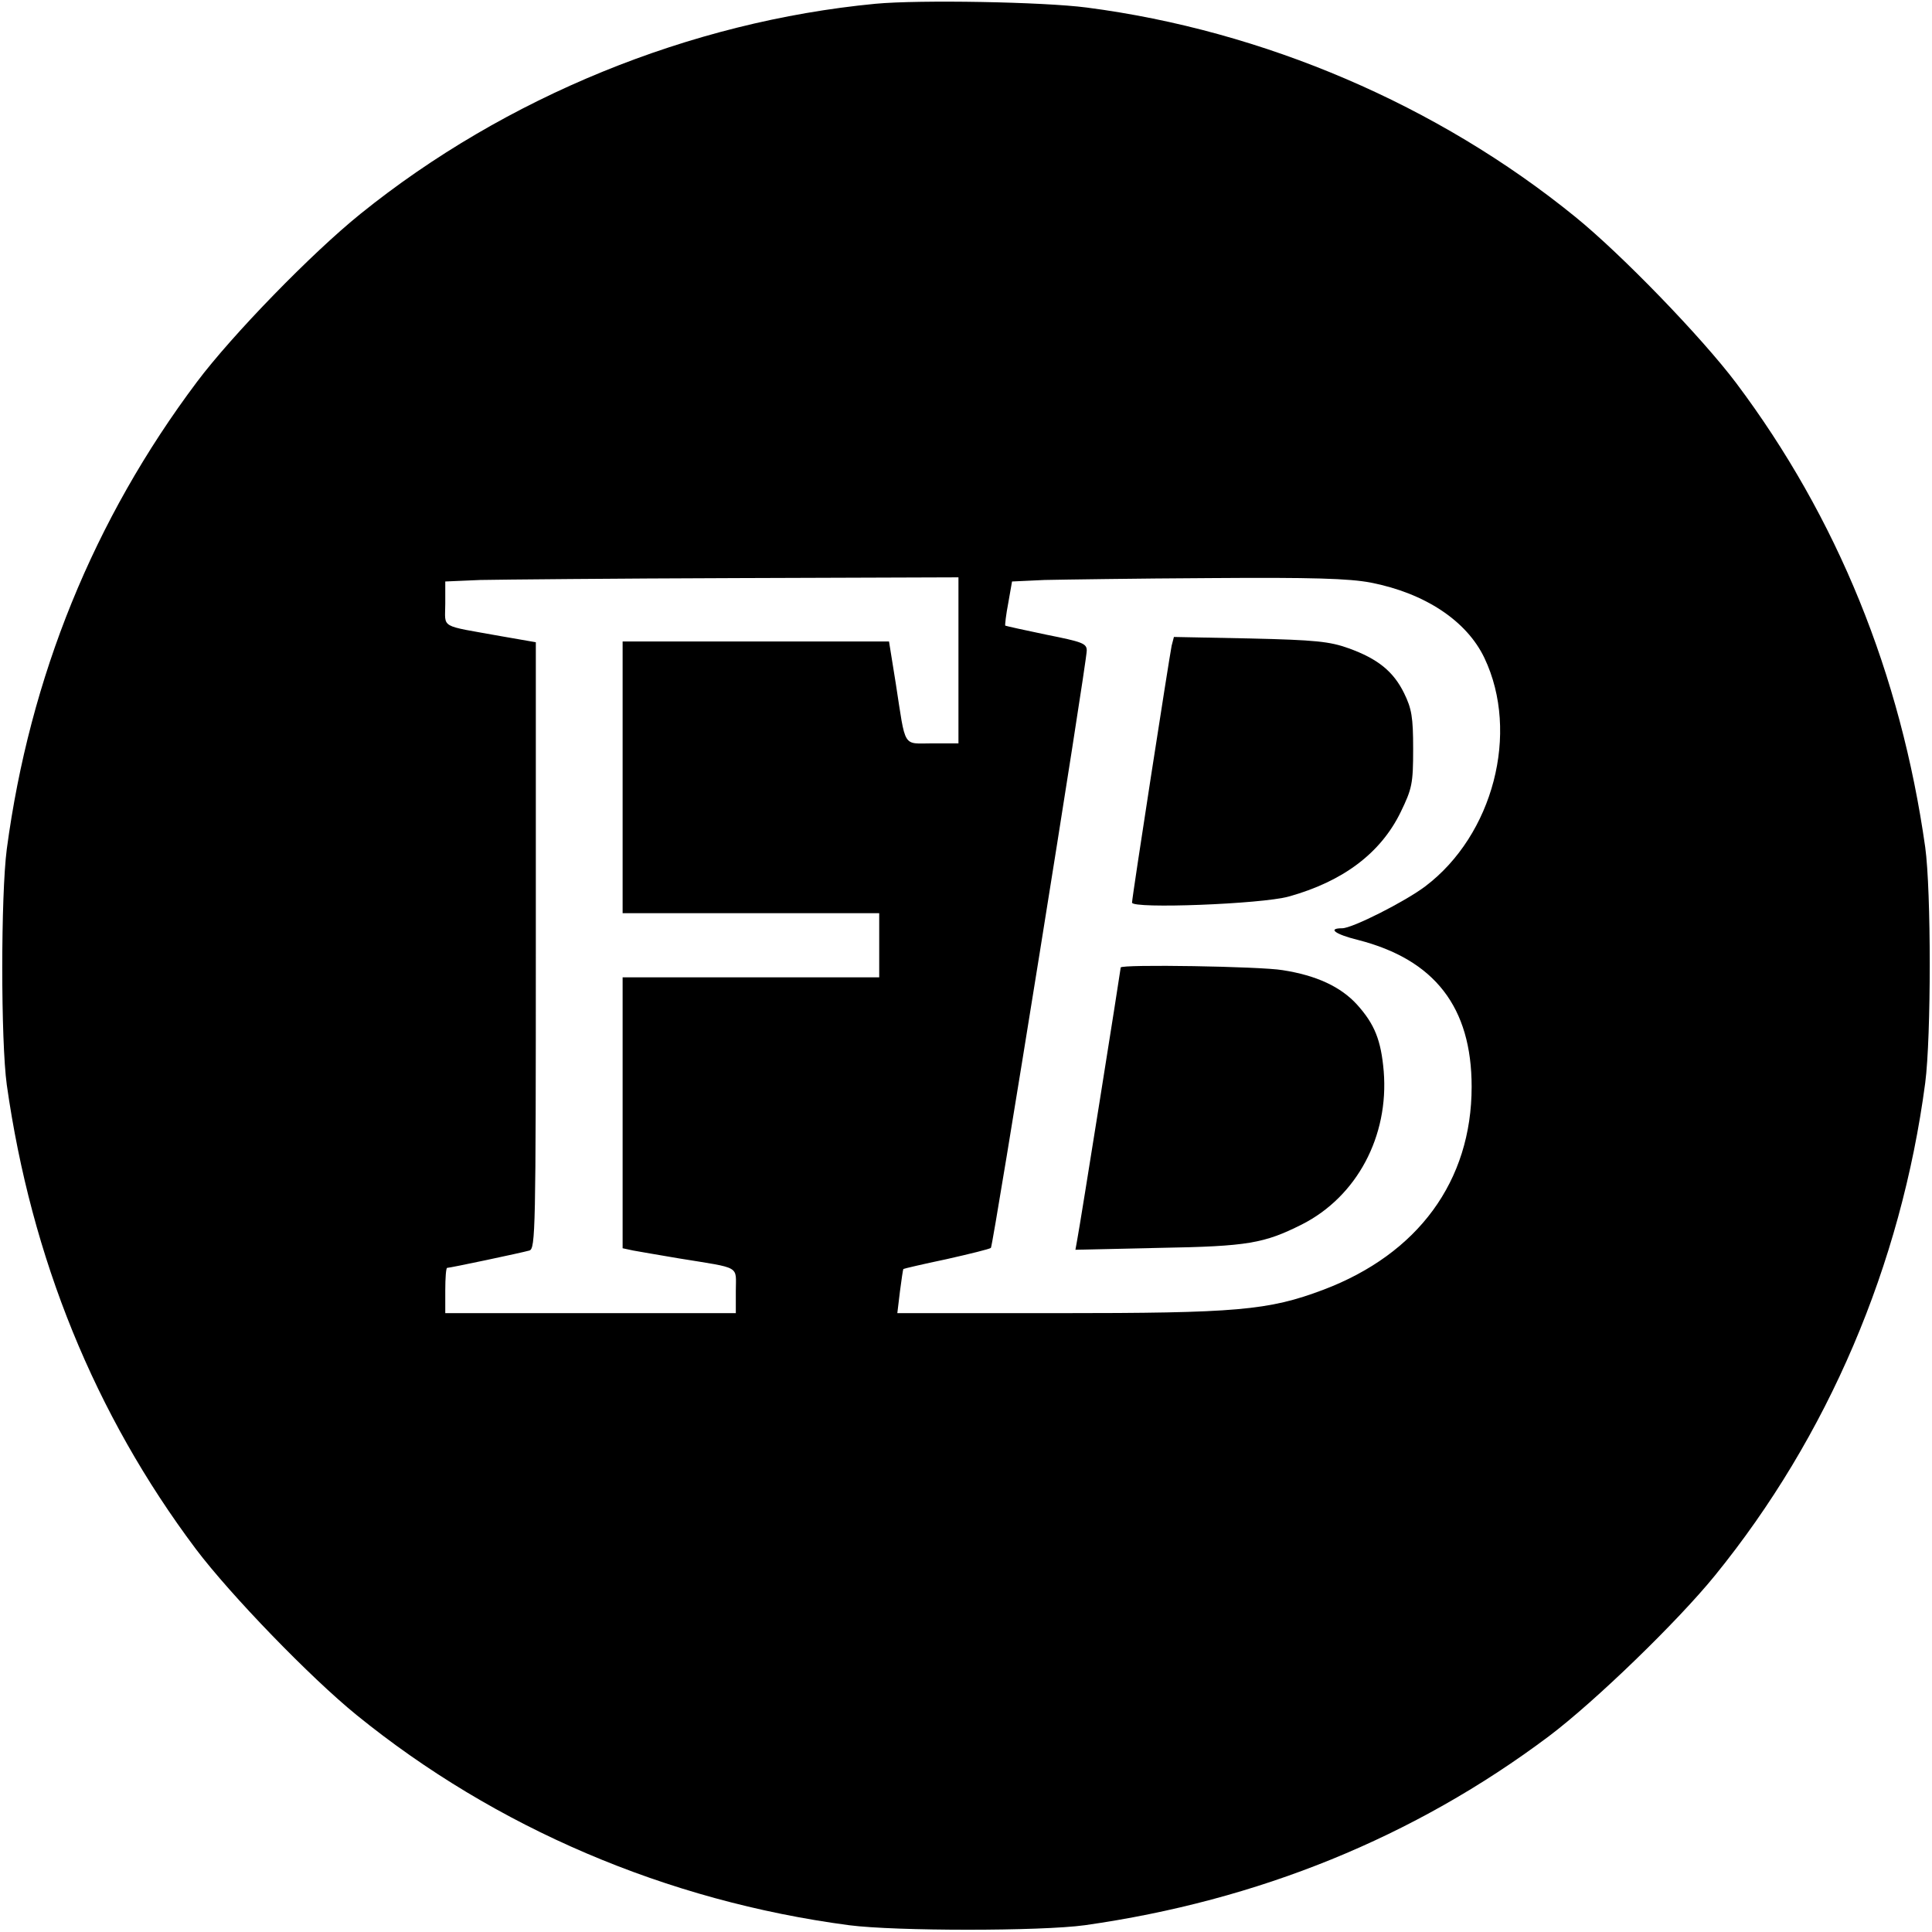
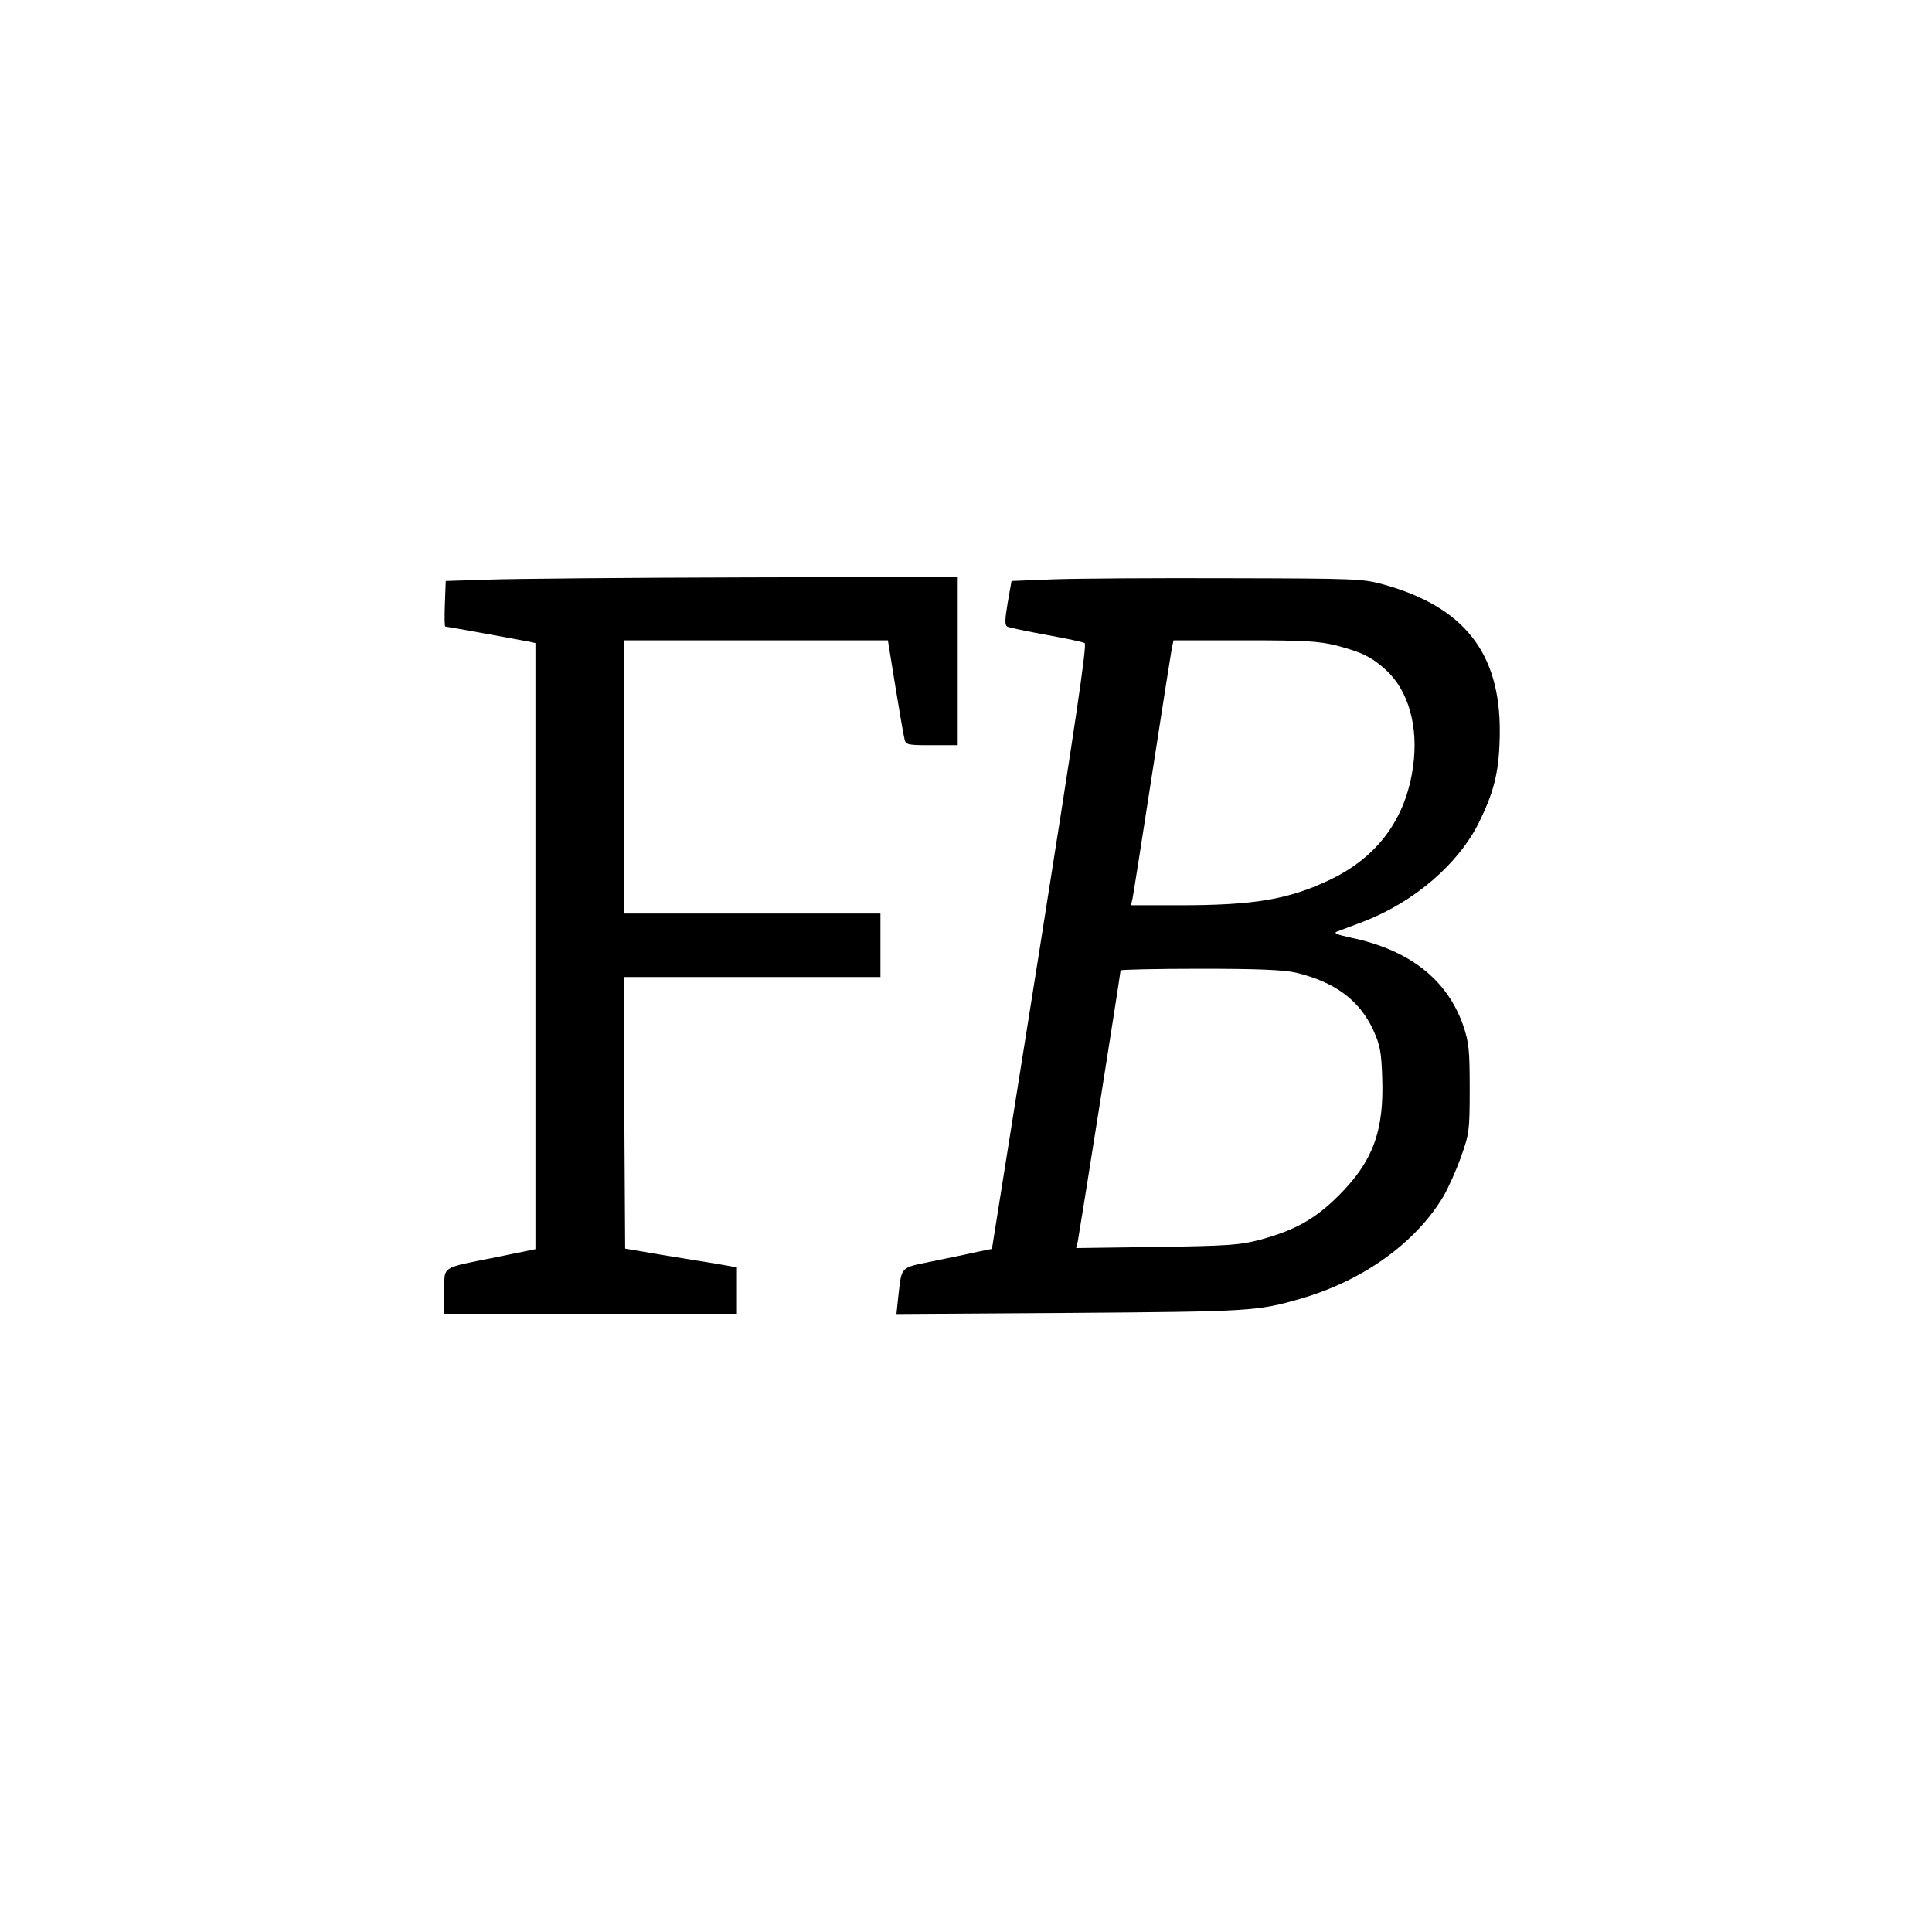
- <svg xmlns="http://www.w3.org/2000/svg" version="1.0" width="512pt" height="512pt" viewBox="0 0 512 512" preserveAspectRatio="xMidYMid meet">
-   <g transform="translate(0,512) scale(0.1,-0.1)" fill="#000000" stroke="none">
-     <path d="M2320 5110 c-491 -47 -981 -247 -1365 -557 -129 -104 -340 -321 -433 -445 -274 -365 -443 -782 -504 -1238 -16 -123 -16 -509 0 -625 65 -459 233 -873 501 -1230 92 -122 304 -341 426 -440 368 -299 822 -493 1305 -557 123 -16 509 -16 625 0 459 65 873 233 1230 501 122 92 341 304 440 426 299 368 493 822 557 1305 16 123 16 509 0 625 -65 459 -233 873 -501 1230 -92 122 -304 341 -426 440 -365 297 -826 494 -1295 555 -115 15 -443 21 -560 10z m220 -1740 l0 -220 -69 0 c-80 0 -70 -16 -97 158 l-18 112 -353 0 -353 0 0 -360 0 -360 340 0 340 0 0 -85 0 -85 -340 0 -340 0 0 -359 0 -359 28 -6 c15 -3 70 -12 122 -21 166 -27 150 -18 150 -86 l0 -59 -385 0 -385 0 0 60 c0 33 2 60 5 60 8 0 197 40 218 46 16 5 17 52 17 809 l0 803 -92 16 c-166 30 -148 19 -148 86 l0 59 93 4 c50 1 356 4 680 5 l587 2 0 -220z m1093 206 c143 -28 254 -101 301 -200 94 -198 23 -469 -157 -605 -53 -40 -193 -111 -220 -111 -40 0 -19 -16 42 -31 203 -52 301 -178 301 -389 0 -250 -142 -443 -393 -538 -146 -55 -229 -62 -706 -62 l-423 0 7 58 c4 31 8 58 9 59 1 1 52 13 114 26 62 14 115 27 118 30 6 6 254 1550 254 1583 0 19 -12 23 -107 42 -58 12 -107 23 -109 24 -1 2 2 29 8 60 l10 57 86 4 c48 1 245 4 439 5 271 2 368 -1 426 -12z" />
-     <path d="M3105 3409 c-6 -29 -105 -667 -105 -681 0 -17 343 -4 415 16 144 40 244 115 297 224 30 62 33 75 33 167 0 85 -4 107 -24 148 -28 57 -69 91 -147 119 -50 18 -88 22 -261 26 l-202 4 -6 -23z" />
-     <path d="M2970 2556 c0 -5 -108 -685 -115 -720 l-5 -28 223 5 c235 4 277 12 377 62 146 74 231 234 217 406 -7 82 -24 125 -71 177 -43 47 -107 77 -197 91 -58 10 -429 16 -429 7z" />
+ <svg xmlns="http://www.w3.org/2000/svg" version="1.0" width="700pt" height="700pt" viewBox="0 0 700 700" preserveAspectRatio="xMidYMid meet">
+   <g transform="translate(0,700) scale(0.1,-0.1)" fill="#000000" stroke="none">
+     <path d="M1770 4900 l-155 -5 -3 -82 c-2 -46 -1 -83 1 -83 6 0 279 -50 305 -55 l22 -5 0 -1098 0 -1098 -142 -29 c-204 -41 -188 -30 -188 -125 l0 -80 530 0 530 0 0 84 0 84 -67 12 c-38 6 -129 21 -203 33 l-135 23 -3 492 -2 492 465 0 465 0 0 115 0 115 -465 0 -465 0 0 495 0 495 478 0 479 0 27 -167 c15 -93 30 -178 33 -190 5 -22 10 -23 99 -23 l94 0 0 305 0 305 -772 -2 c-425 -1 -843 -5 -928 -8z" />
+     <path d="M3815 4901 l-150 -6 -14 -79 c-10 -60 -11 -80 -2 -86 7 -4 70 -17 141 -30 71 -13 134 -26 140 -30 9 -5 -36 -306 -162 -1101 l-174 -1094 -54 -11 c-30 -7 -103 -22 -162 -34 -120 -25 -110 -15 -124 -133 l-6 -58 628 4 c658 5 679 6 838 52 224 65 414 201 515 369 18 31 47 95 64 143 30 84 32 95 32 248 0 142 -3 168 -23 228 -58 168 -196 276 -409 320 -51 11 -63 17 -48 22 11 4 53 20 93 35 185 71 346 209 421 361 58 118 74 192 75 329 1 285 -130 451 -420 532 -76 21 -96 22 -564 23 -267 1 -552 -1 -635 -4z m1028 -240 c91 -24 126 -41 178 -88 82 -74 119 -206 99 -349 -26 -191 -129 -330 -304 -413 -149 -70 -271 -91 -544 -91 l-174 0 6 28 c3 15 35 218 71 452 36 234 68 437 71 453 l6 27 257 0 c223 0 268 -3 334 -19z m-148 -1185 c142 -34 231 -100 281 -209 24 -53 29 -78 32 -171 7 -193 -33 -303 -157 -427 -85 -85 -157 -126 -286 -161 -72 -19 -110 -22 -373 -26 l-293 -4 6 24 c5 24 155 971 155 982 0 3 129 6 288 6 212 0 303 -4 347 -14z" />
  </g>
</svg>
